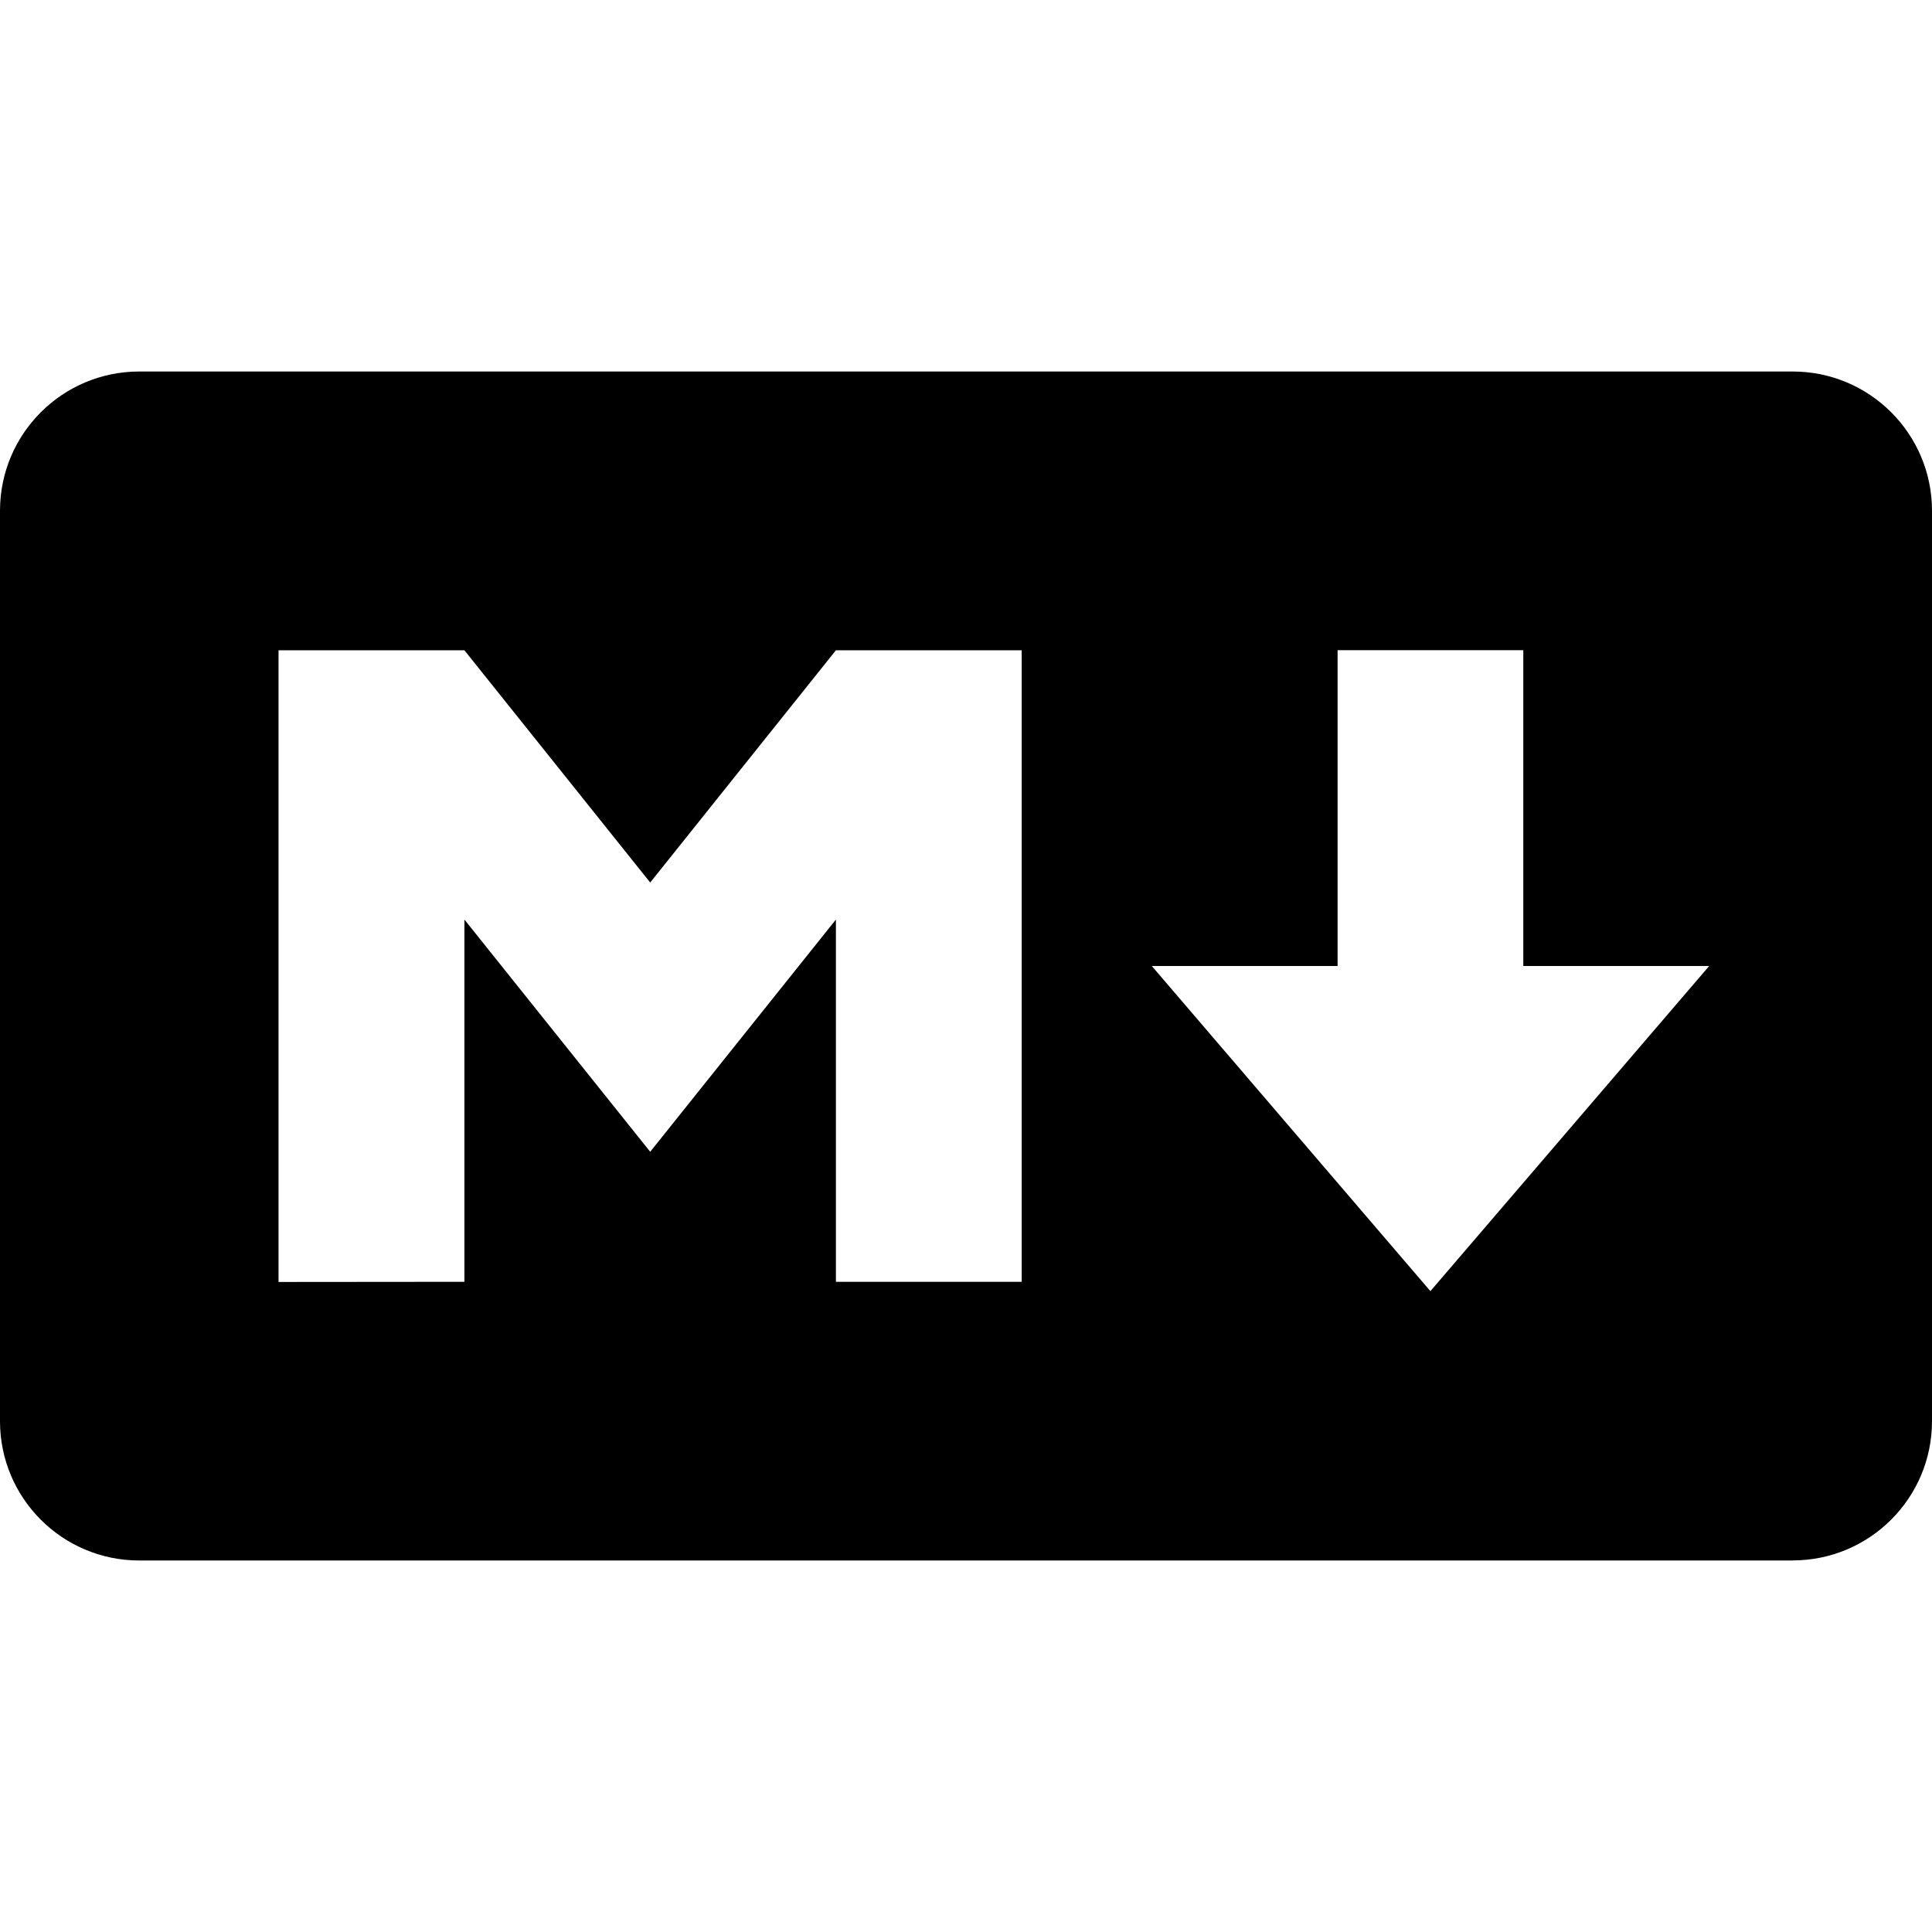
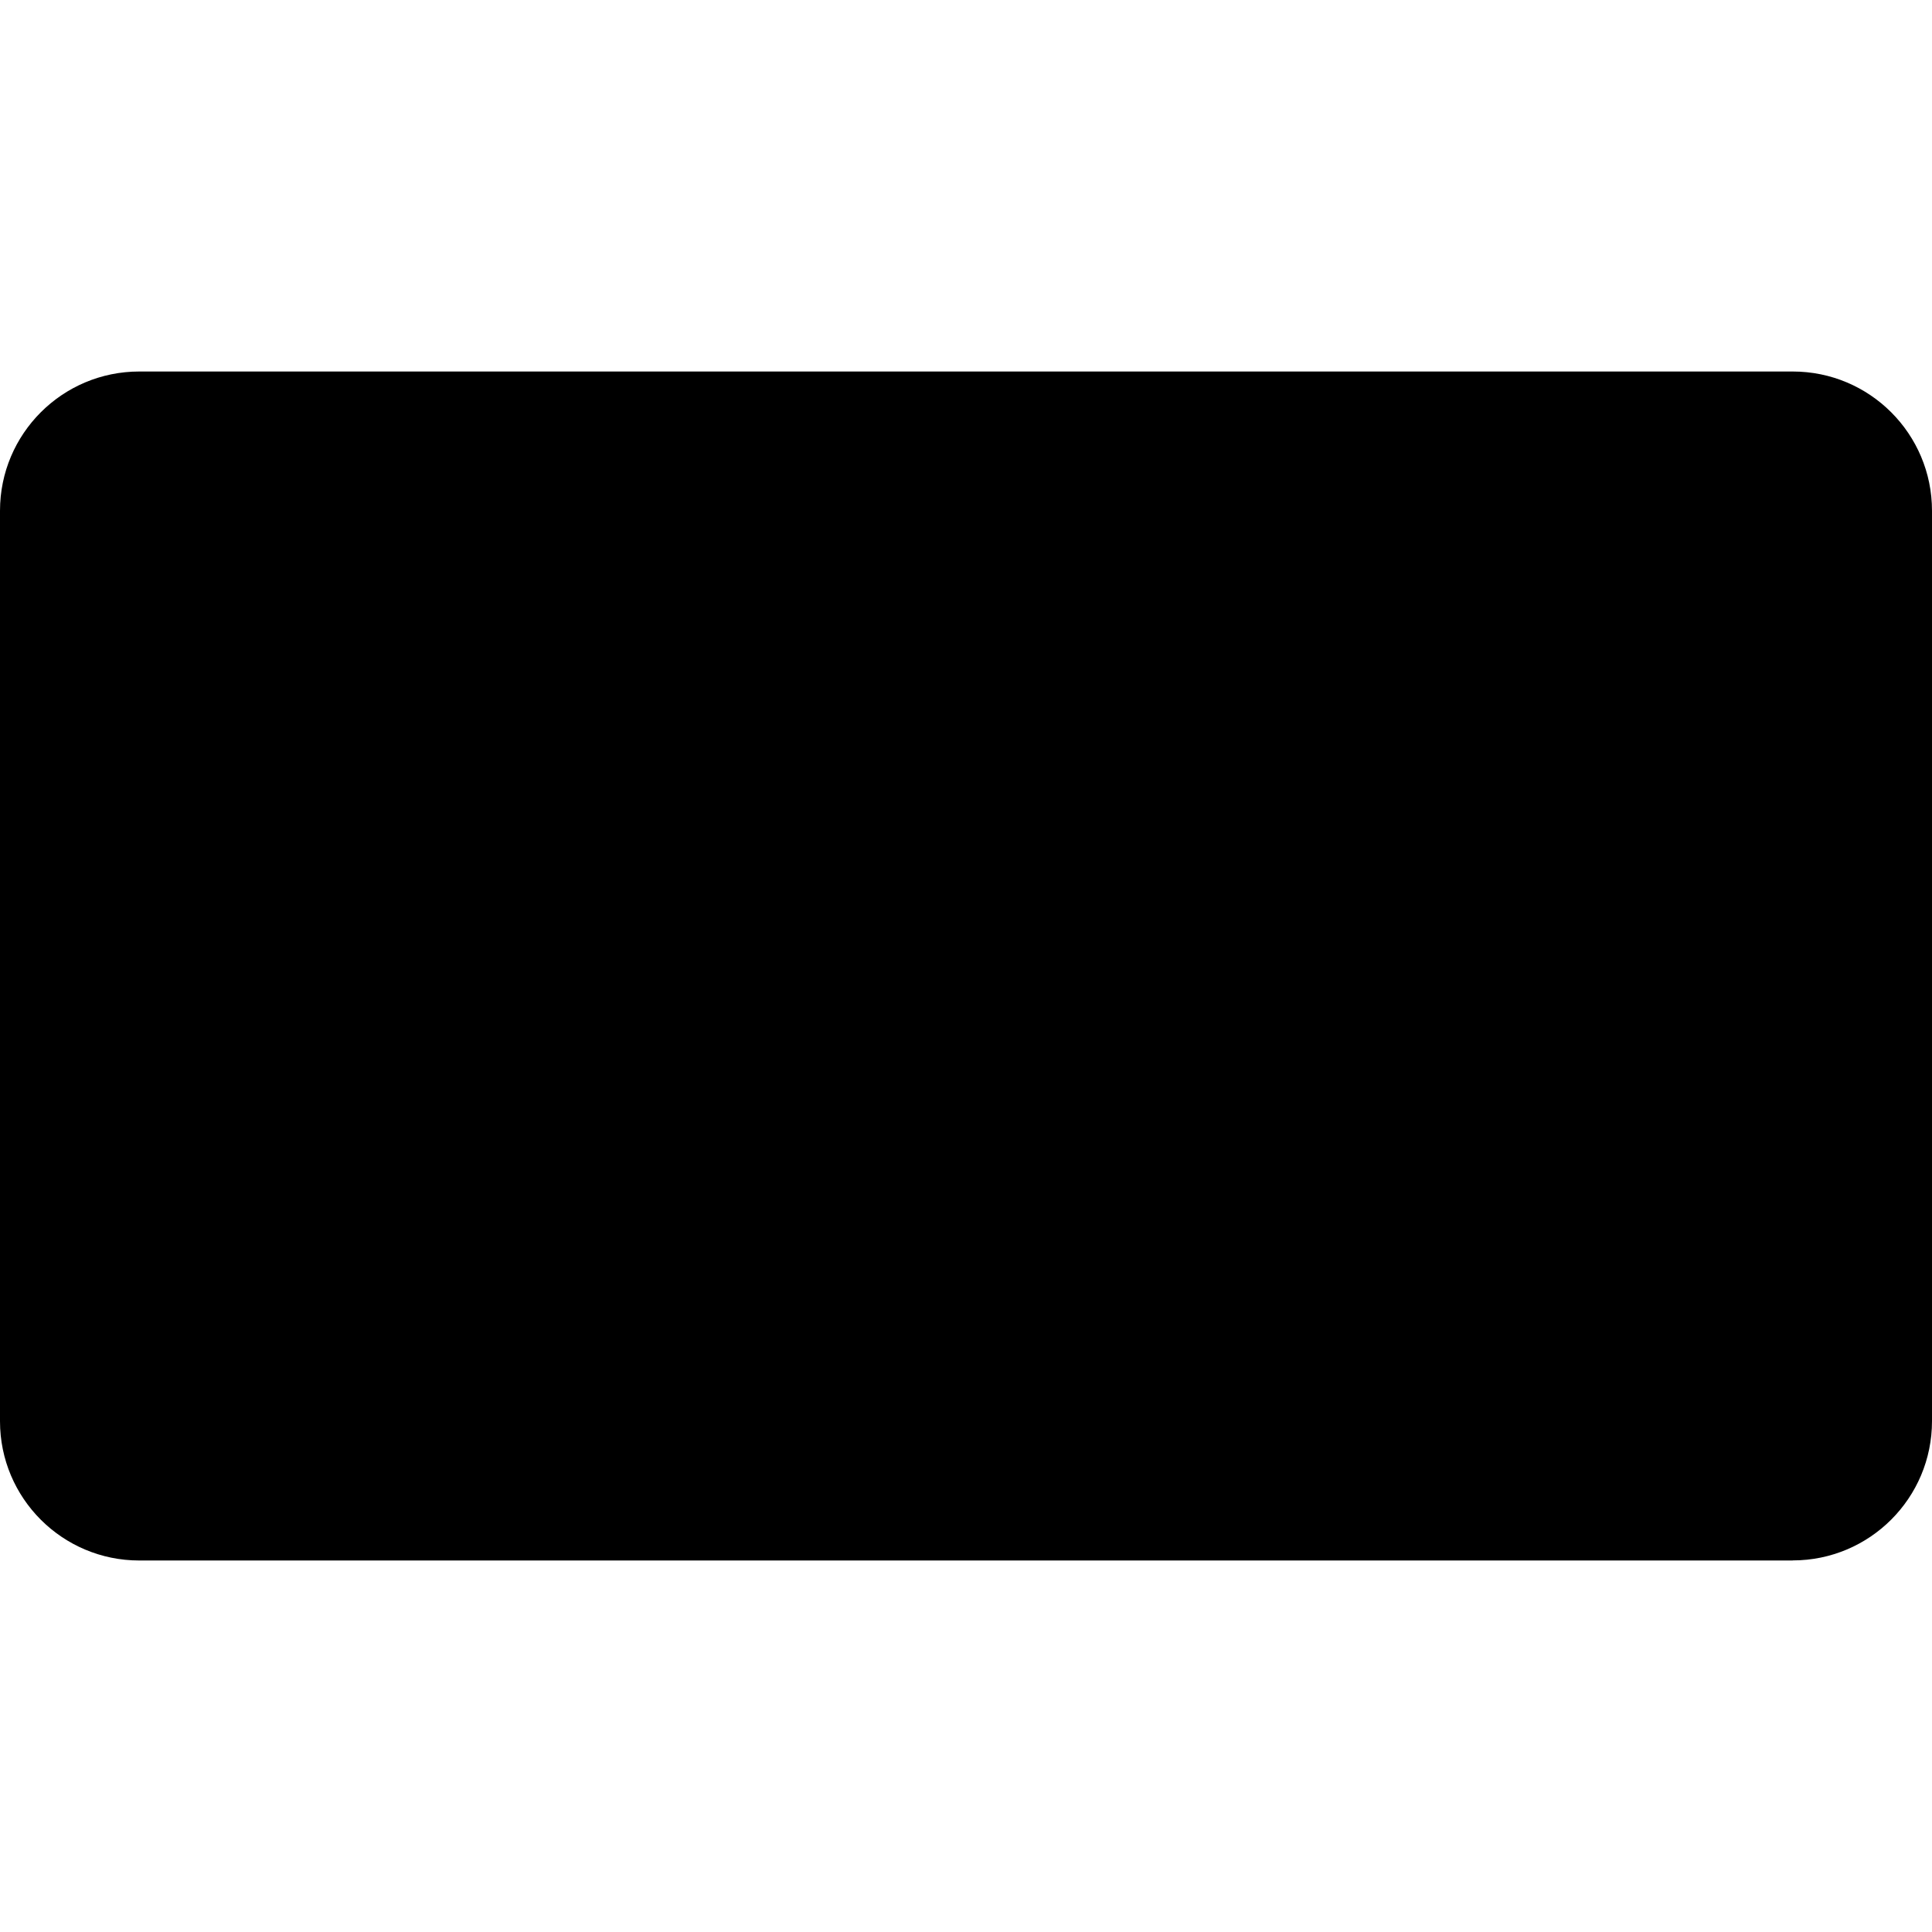
<svg xmlns="http://www.w3.org/2000/svg" role="img" viewBox="0 0 24 24">
-   <path fill="currentColor" d="M22.27 19.385H1.73A1.73 1.73 0 010 17.655V6.345a1.73 1.73 0 011.73-1.73h20.54A1.73 1.73 0 0124 6.345v11.308a1.73 1.73 0 01-1.73 1.731zM5.769 15.923v-4.5l2.308 2.885 2.307-2.885v4.5h2.308V8.078h-2.308l-2.307 2.885-2.308-2.885H3.46v7.847zM21.232 12h-2.309V8.077h-2.307V12h-2.308l3.461 4.039z" />
+   <path fill="currentColor" d="M22.27 19.385H1.73A1.73 1.73 0 010 17.655V6.345a1.73 1.73 0 011.73-1.73h20.54A1.73 1.73 0 0124 6.345v11.308a1.73 1.73 0 01-1.73 1.731zM5.769 15.923v-4.5l2.308 2.favicon885 2.307-2.885v4.5h2.308V8.078h-2.308l-2.307 2.885-2.308-2.885H3.46v7.847zM21.232 12h-2.309V8.077h-2.307V12h-2.308l3.461 4.039z" />
</svg>
